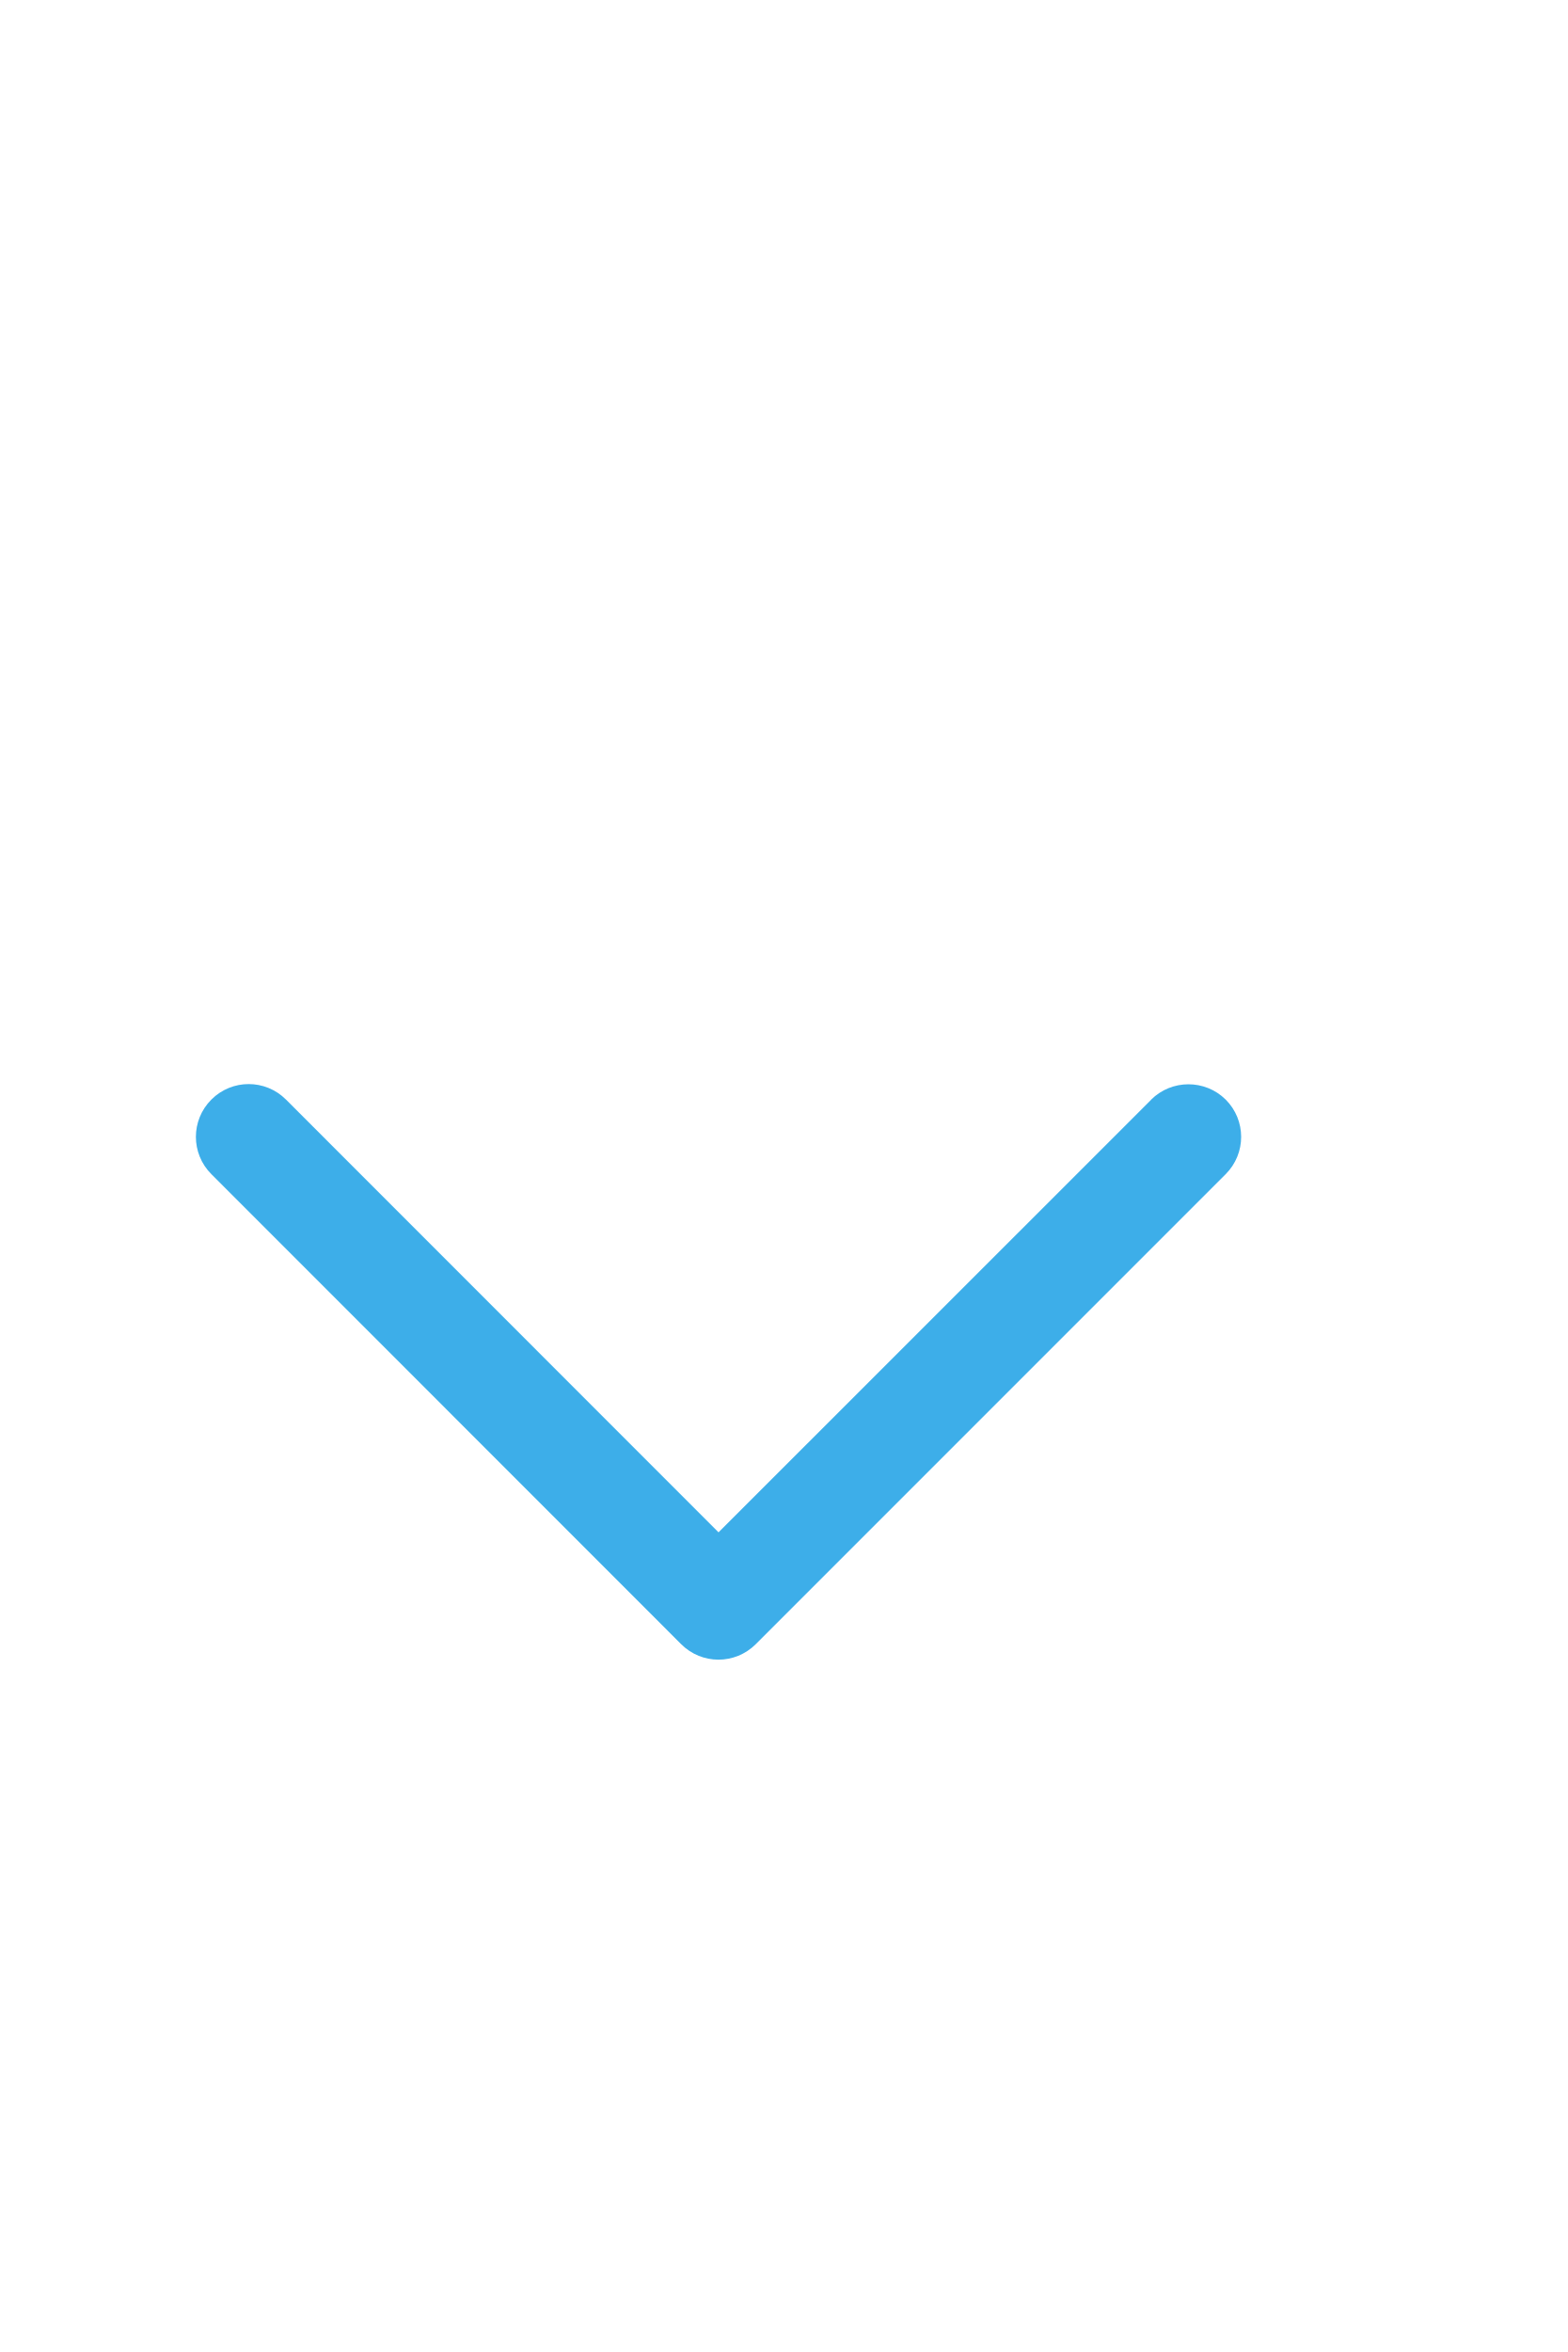
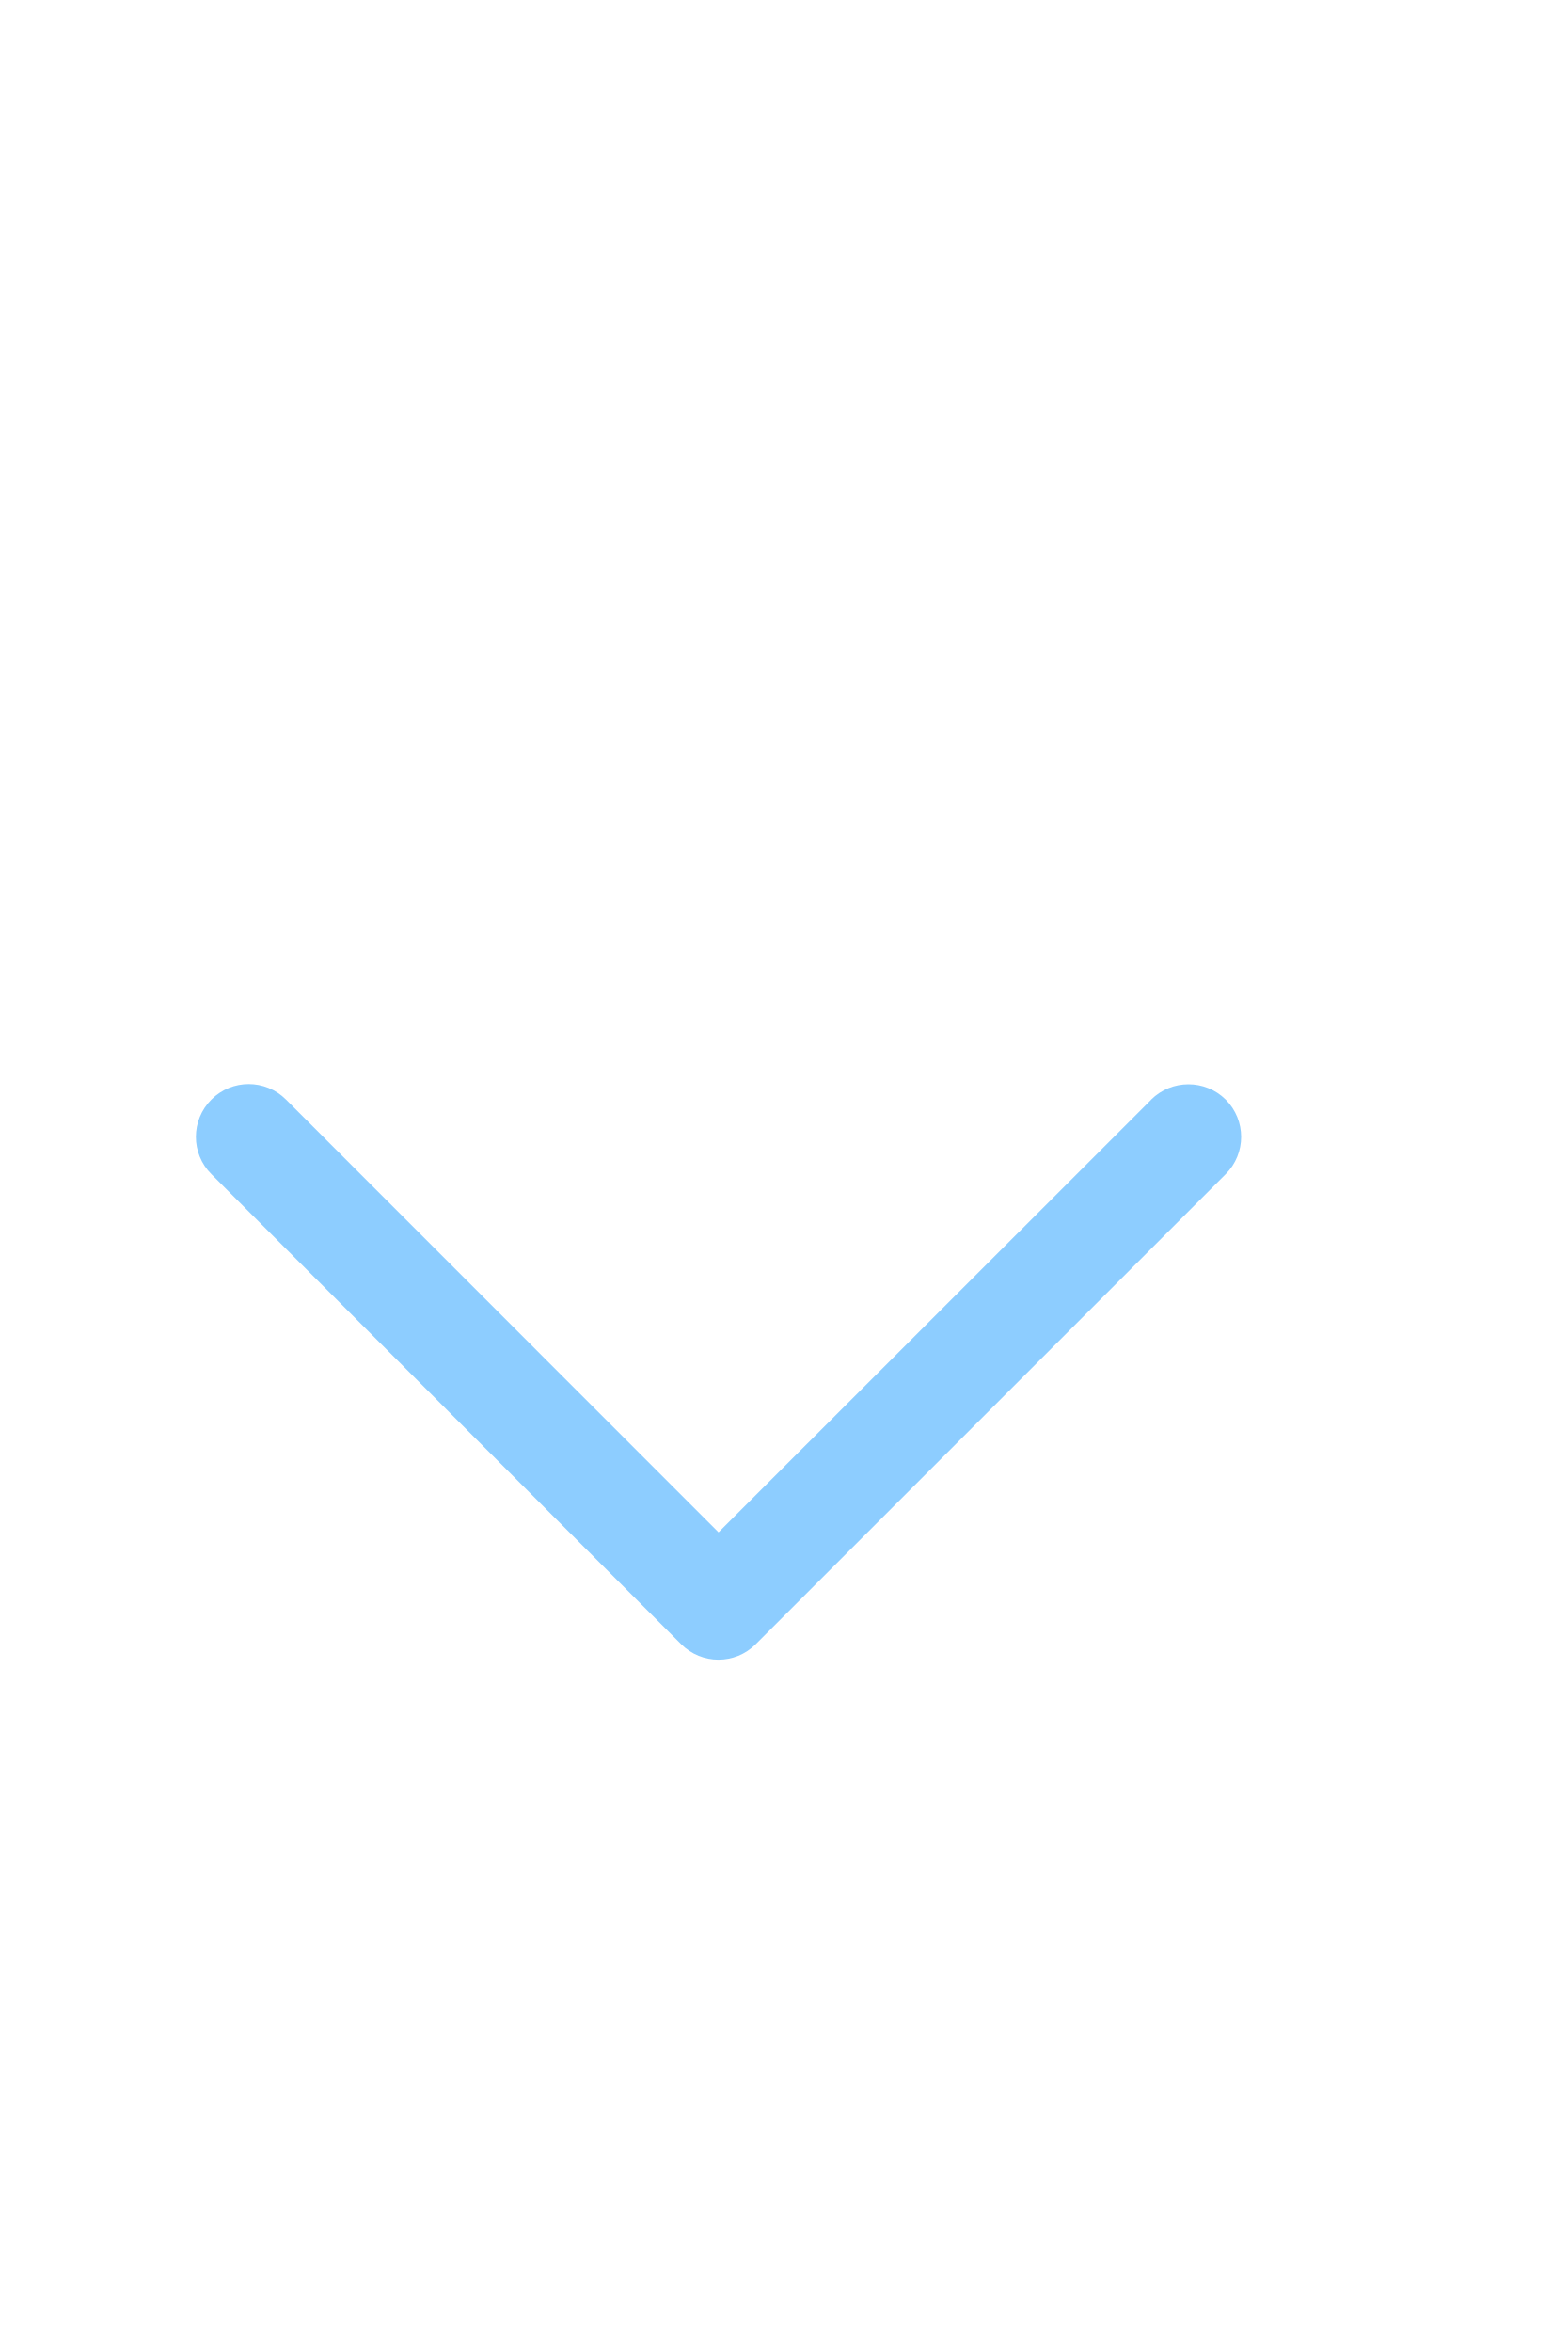
<svg width="240" height="360">
  <g transform="scale(20) translate(10 7.5) rotate(90)">
-     <path d="m 0.917,1.189 3.31,3.311 -3.312,3.311 c -0.158,0.158 -0.158,0.413 0,0.571 0.158,0.158 0.413,0.158 0.571,0 l 3.597,-3.596 0,0 0,0 c 0.158,-0.158 0.158,-0.413 0,-0.571 L 1.486,0.618 c -0.158,-0.158 -0.413,-0.158 -0.571,0 -0.156,0.158 -0.156,0.413 0.001,0.571 z" fill="#3daee9" fill-opacity="1.0" />
+     <path d="m 0.917,1.189 3.31,3.311 -3.312,3.311 c -0.158,0.158 -0.158,0.413 0,0.571 0.158,0.158 0.413,0.158 0.571,0 l 3.597,-3.596 0,0 0,0 c 0.158,-0.158 0.158,-0.413 0,-0.571 L 1.486,0.618 c -0.158,-0.158 -0.413,-0.158 -0.571,0 -0.156,0.158 -0.156,0.413 0.001,0.571 z" fill="#8dcdff" fill-opacity="1.0" />
  </g>
</svg>
